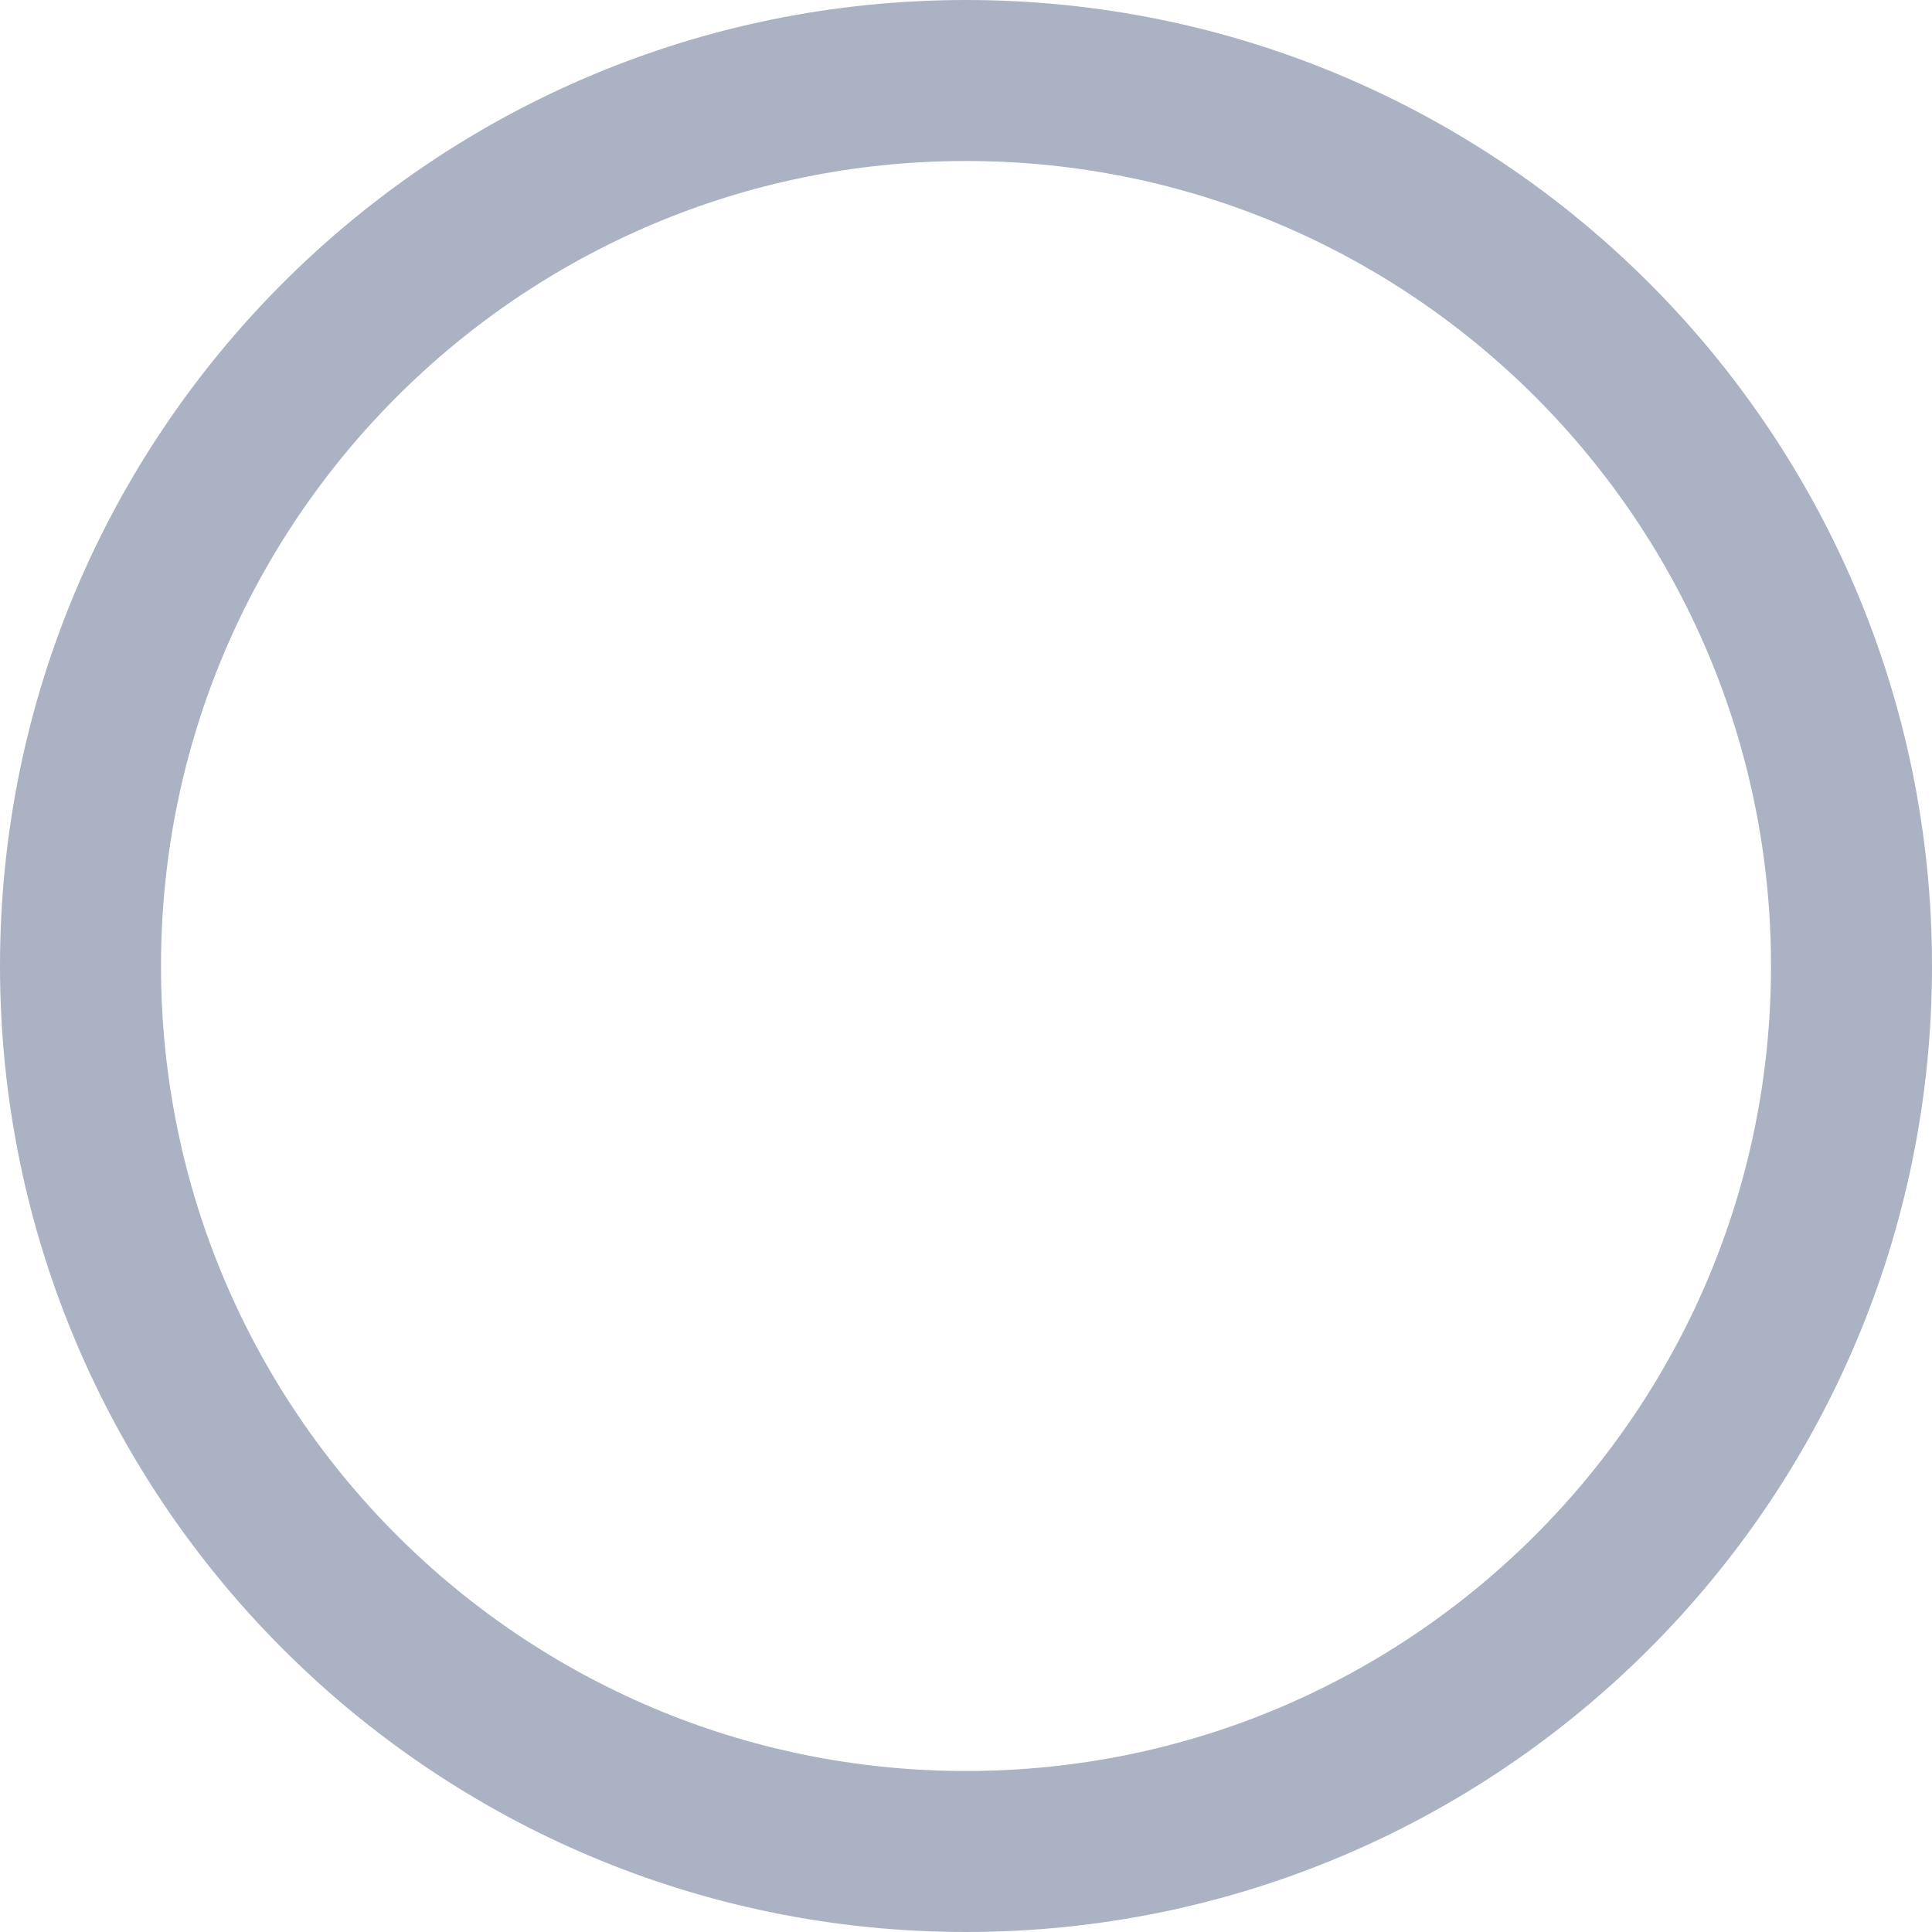
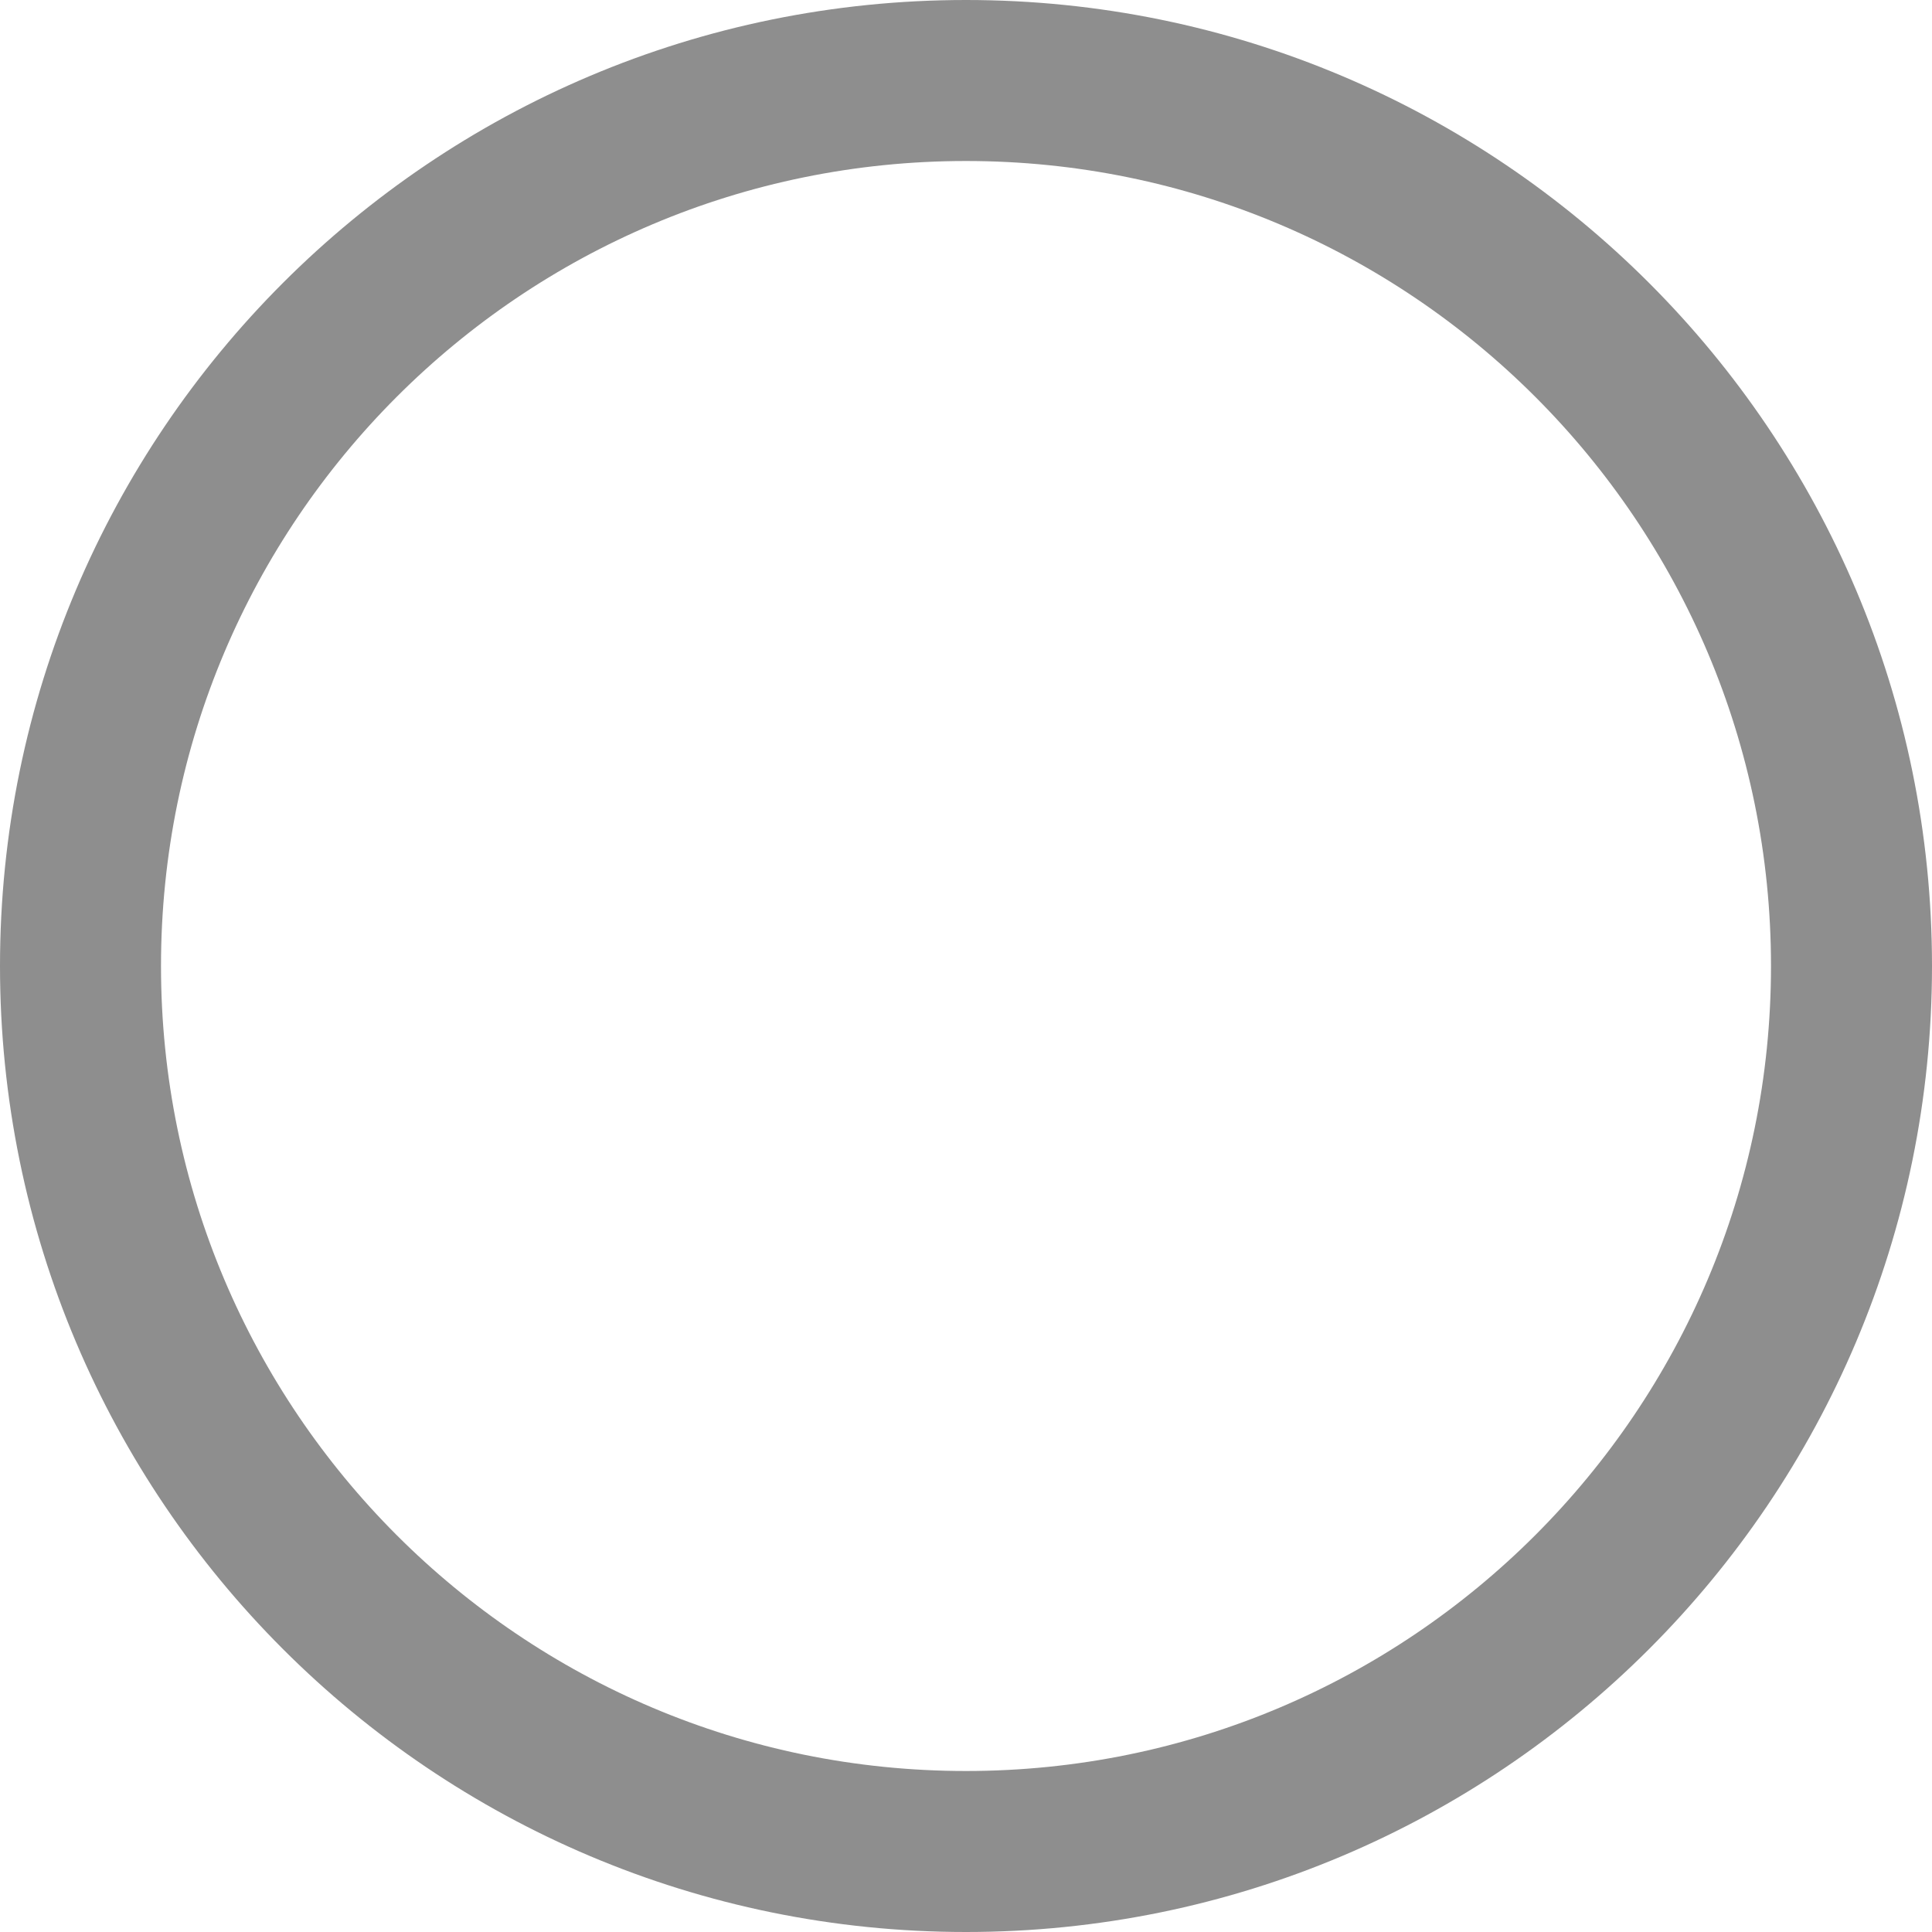
<svg xmlns="http://www.w3.org/2000/svg" width="24" height="24" viewBox="0 0 24 24">
  <g id="Group_4081" data-name="Group 4081" transform="translate(0.491)">
-     <g id="Ellipse_20" data-name="Ellipse 20" transform="translate(-0.491)" fill="none" stroke="#aab2c3" stroke-width="2">
+     <g id="Ellipse_20" data-name="Ellipse 20" transform="translate(-0.491)" fill="none" stroke="#8E8E8E" stroke-width="2">
      <circle cx="12" cy="12" r="12" stroke="none" />
      <circle cx="12" cy="12" r="11" fill="none" />
    </g>
  </g>
</svg>
